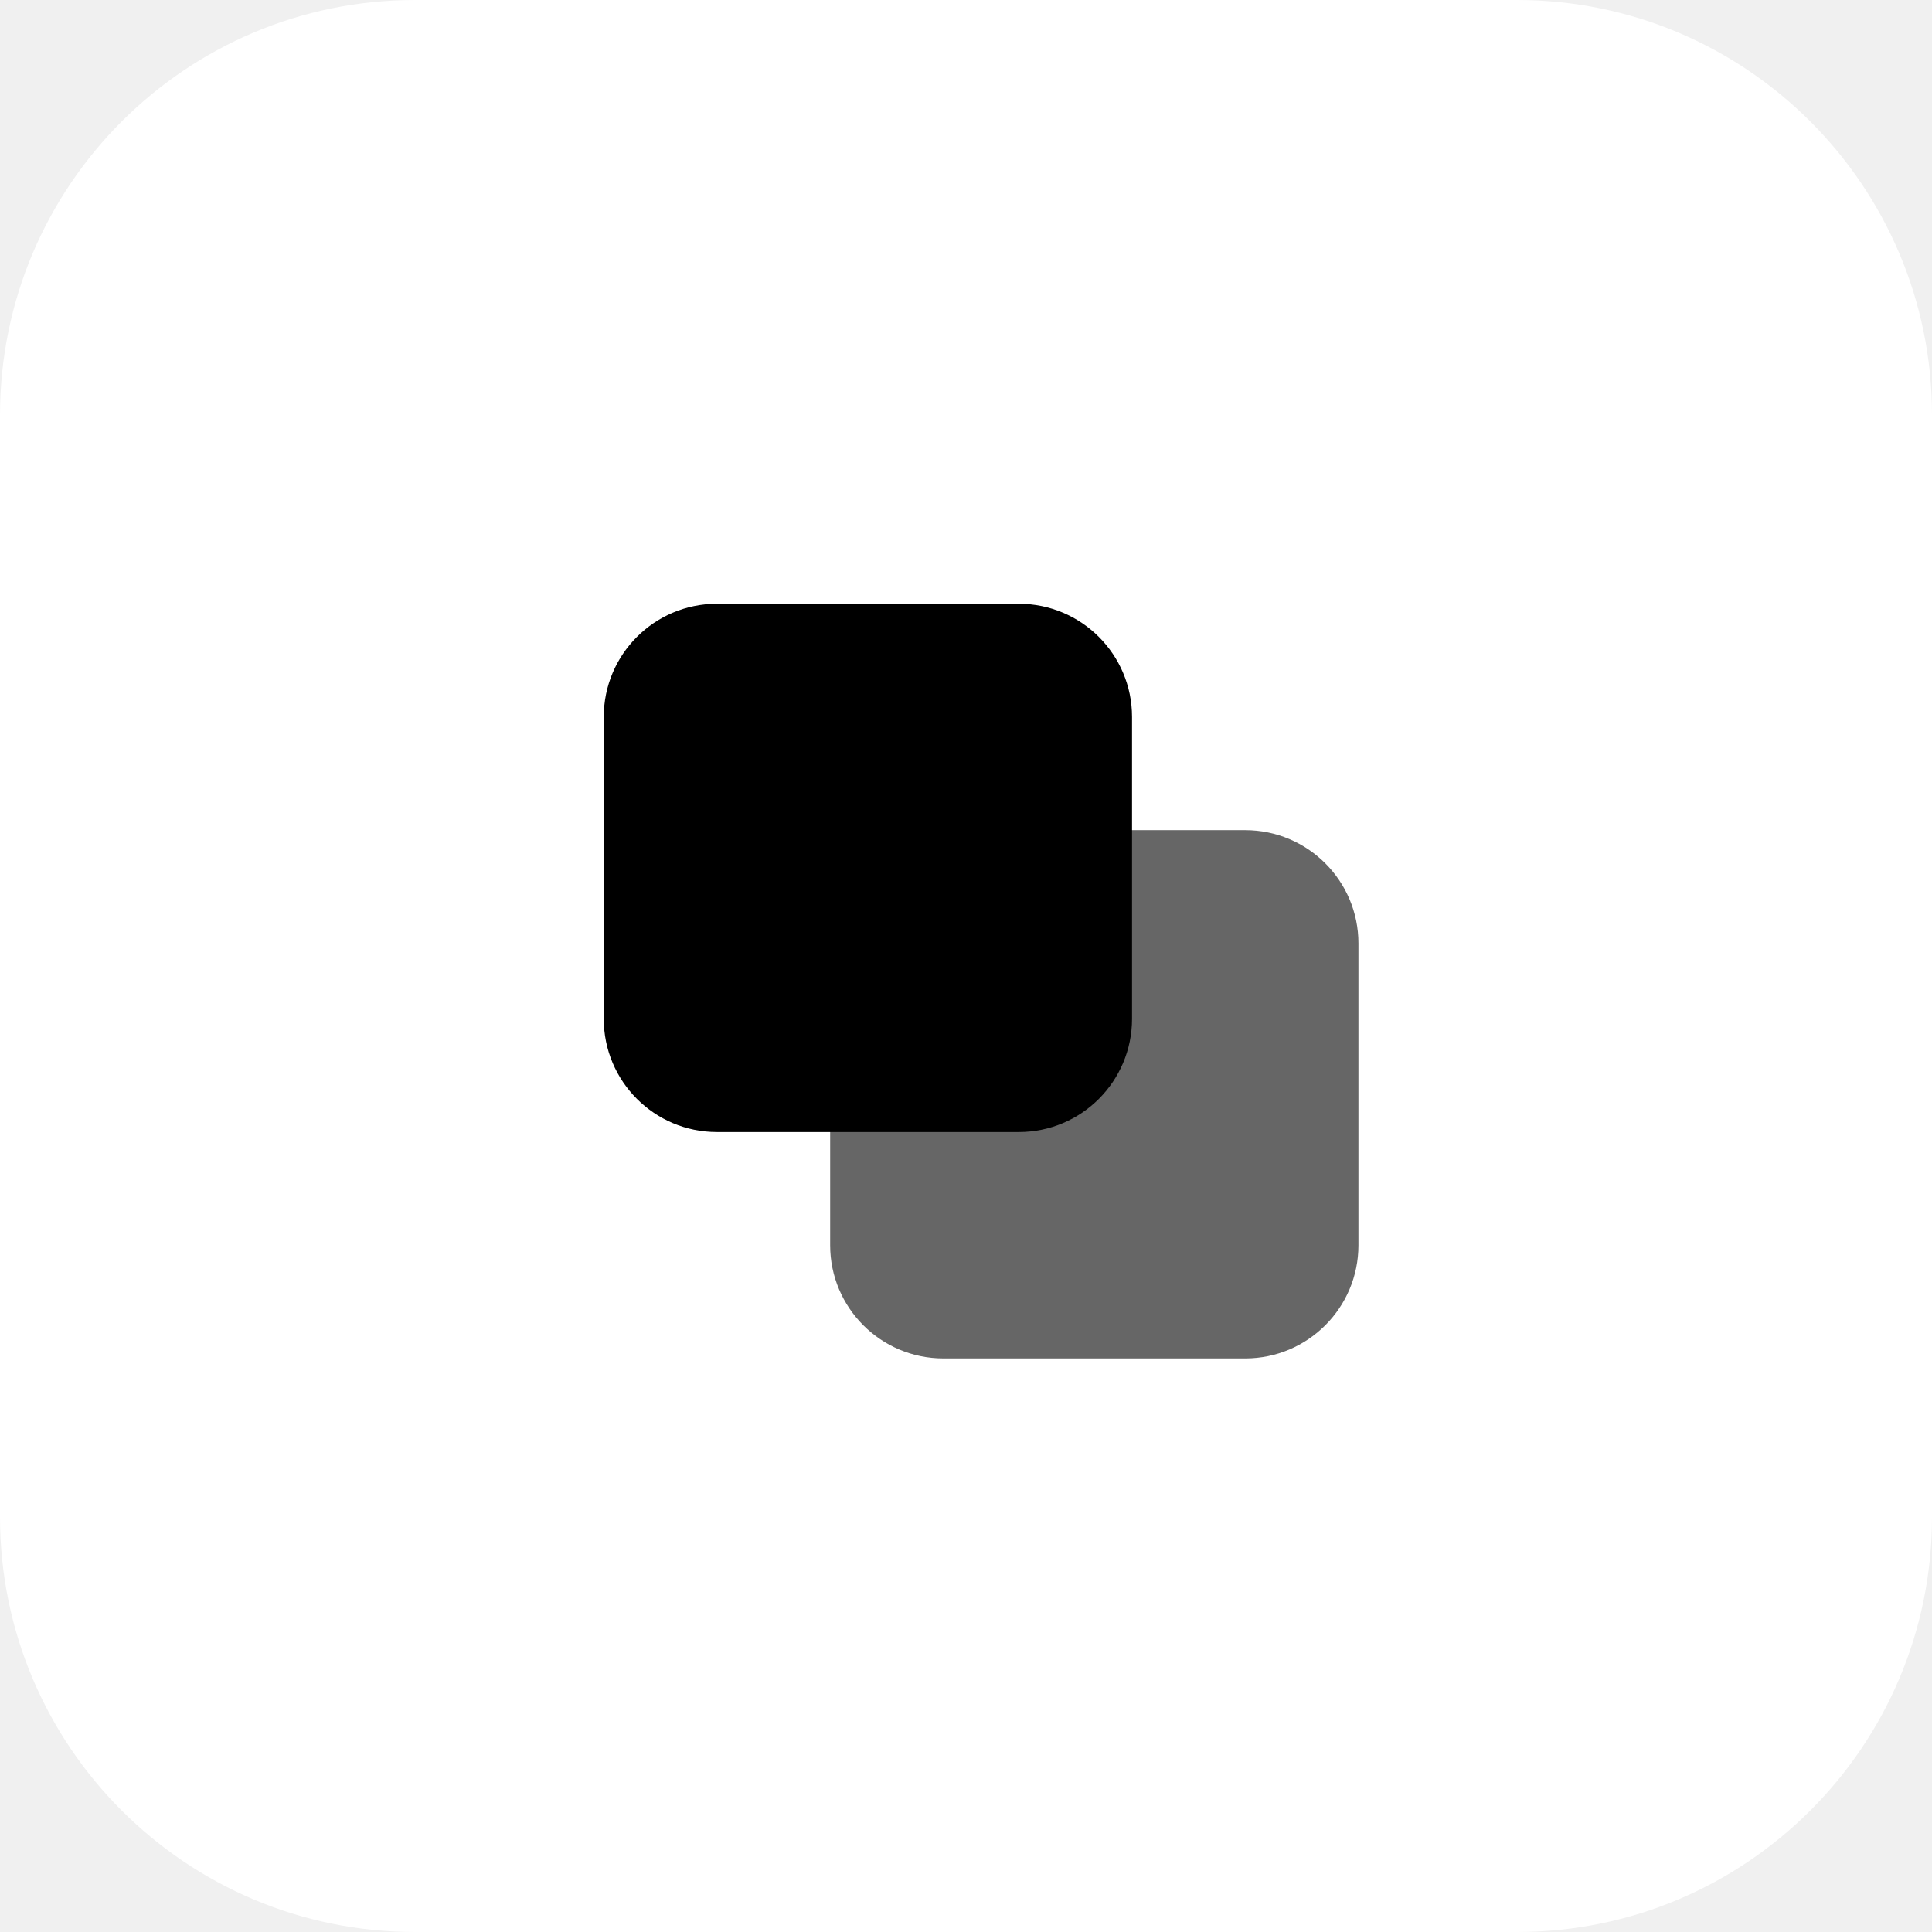
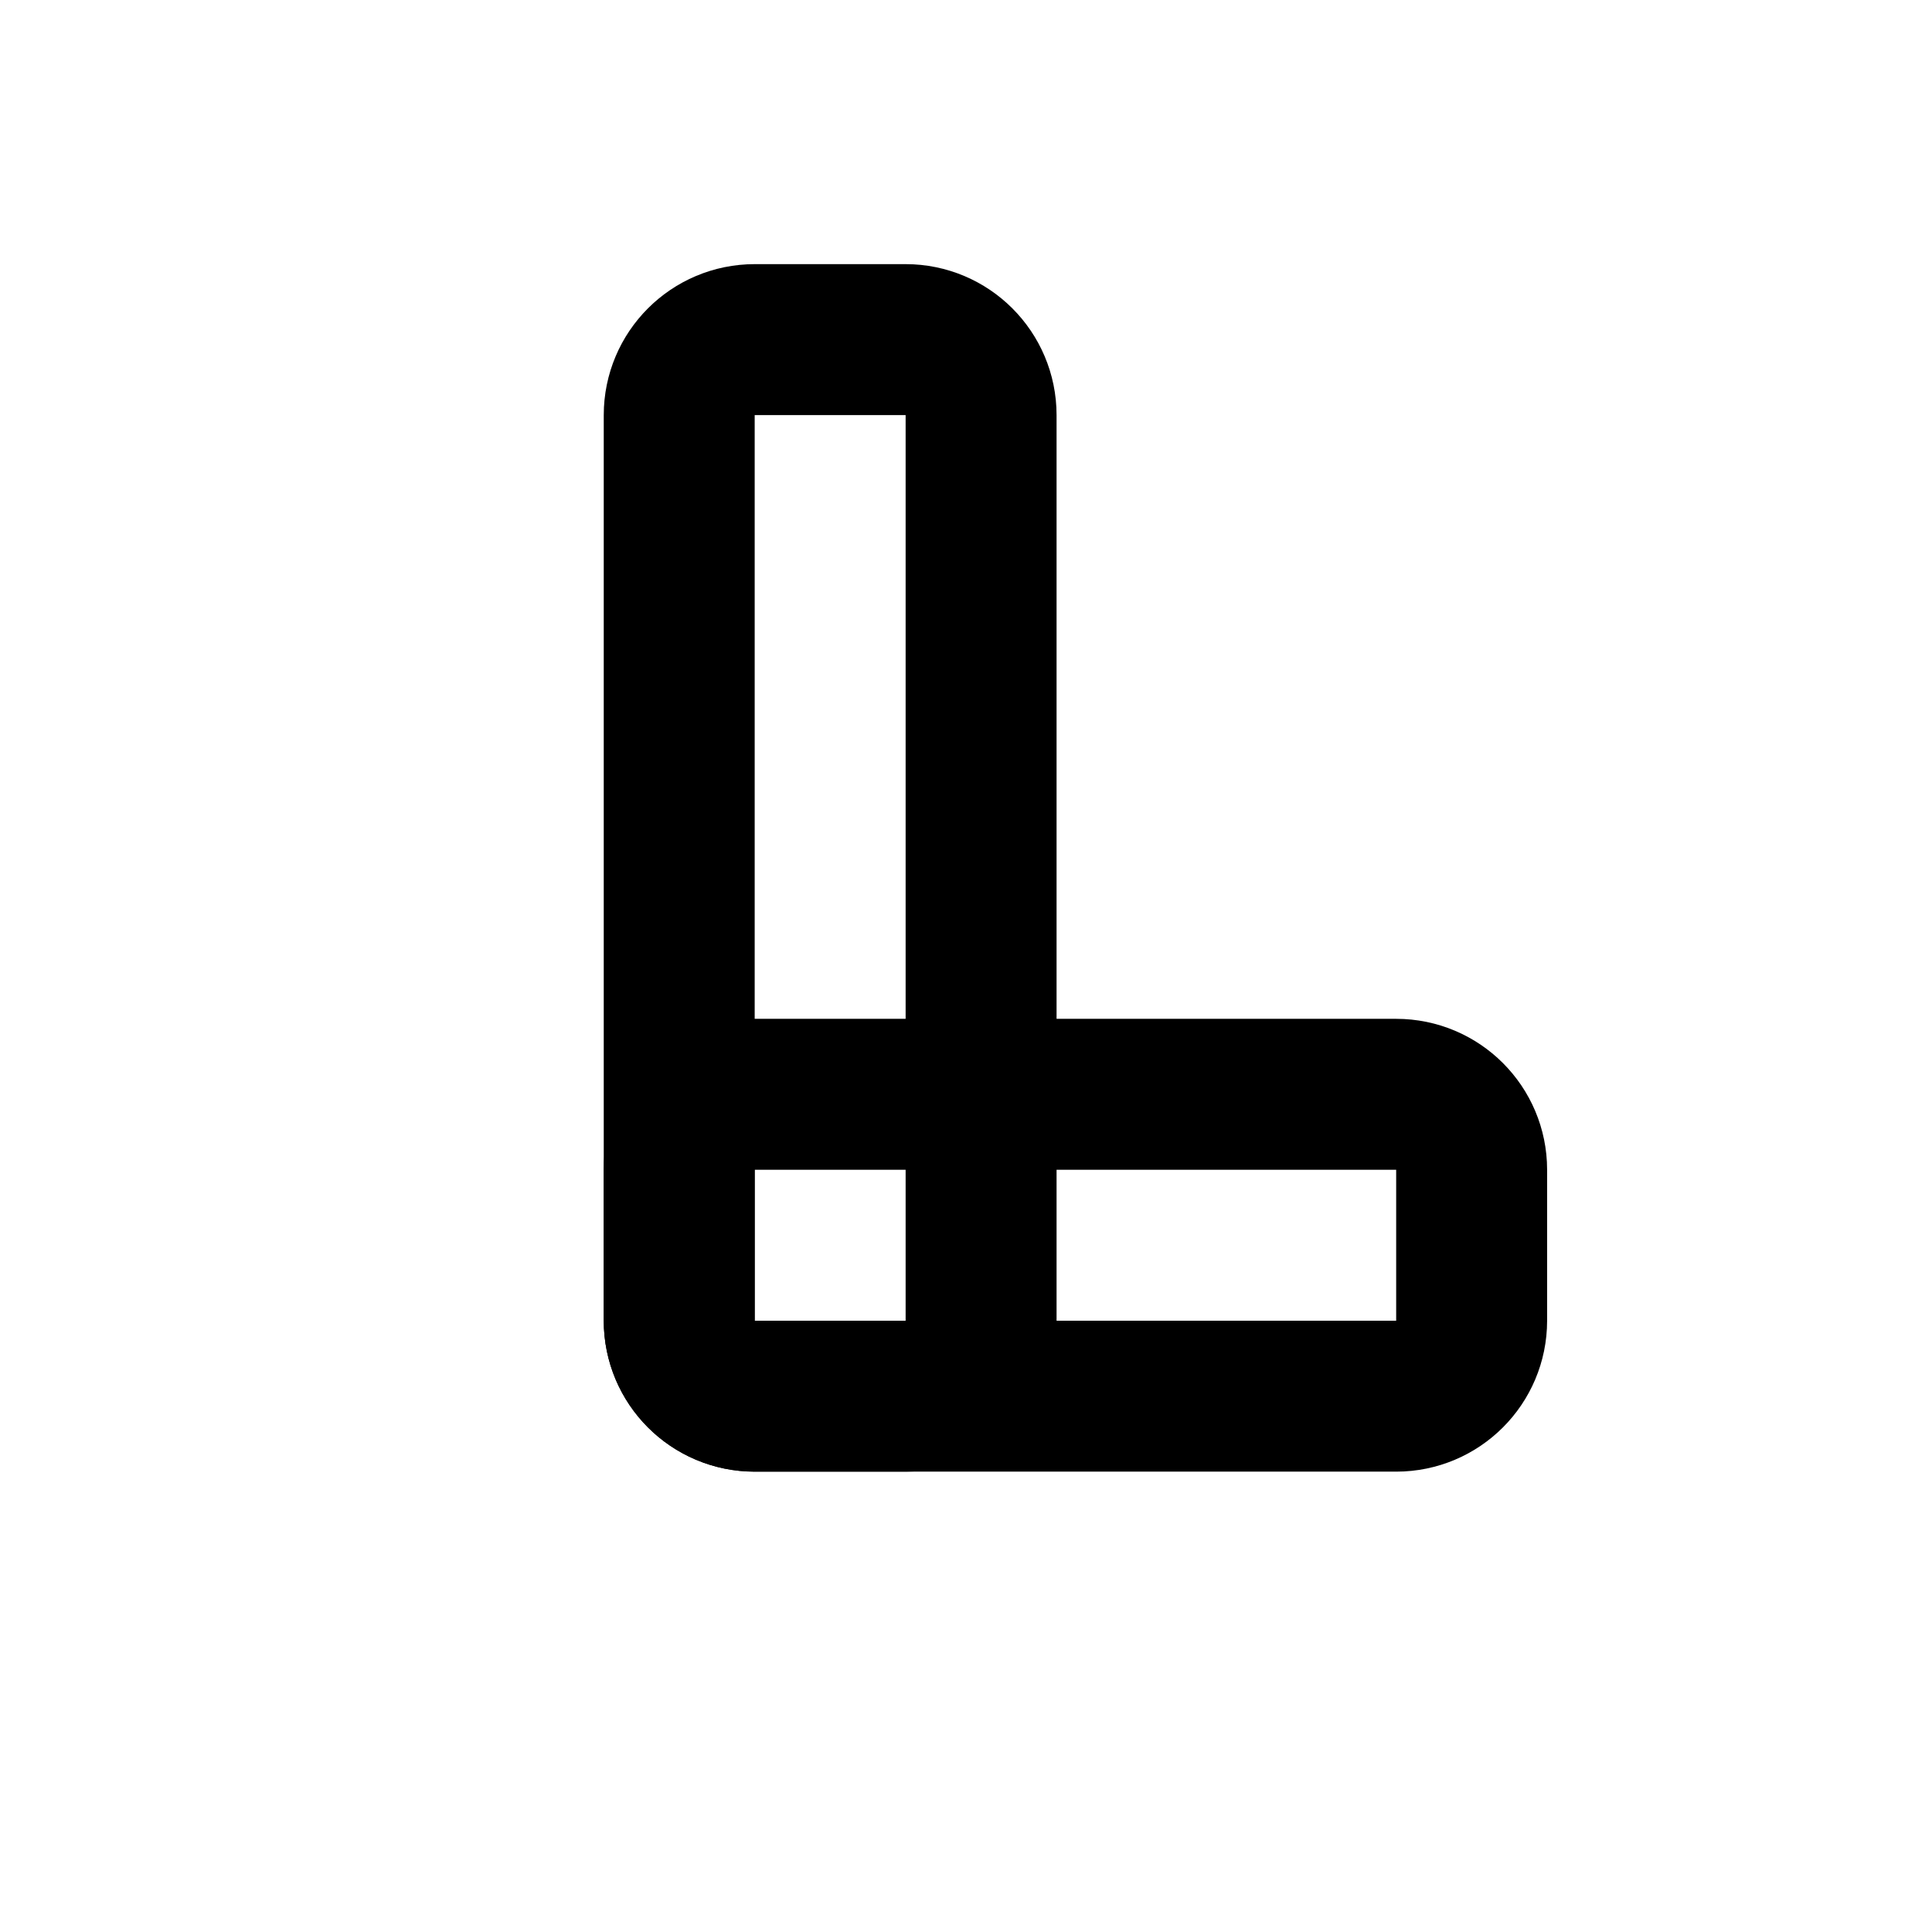
<svg xmlns="http://www.w3.org/2000/svg" width="1024" height="1024" viewBox="0 0 1024 1024">
-   <rect width="1024" height="1024" rx="220" fill="white" />
-   <rect x="320" y="320" width="280" height="280" rx="60" fill="black" />
-   <rect x="440" y="440" width="280" height="280" rx="60" fill="black" opacity="0.6" />
+   <rect width="1024" height="1024" fill="white" />
+   <rect x="360" y="180" width="160" height="560" rx="40" fill="none" stroke="black" stroke-width="80" />
+   <rect x="360" y="580" width="420" height="160" rx="40" fill="none" stroke="black" stroke-width="80" />
</svg>
